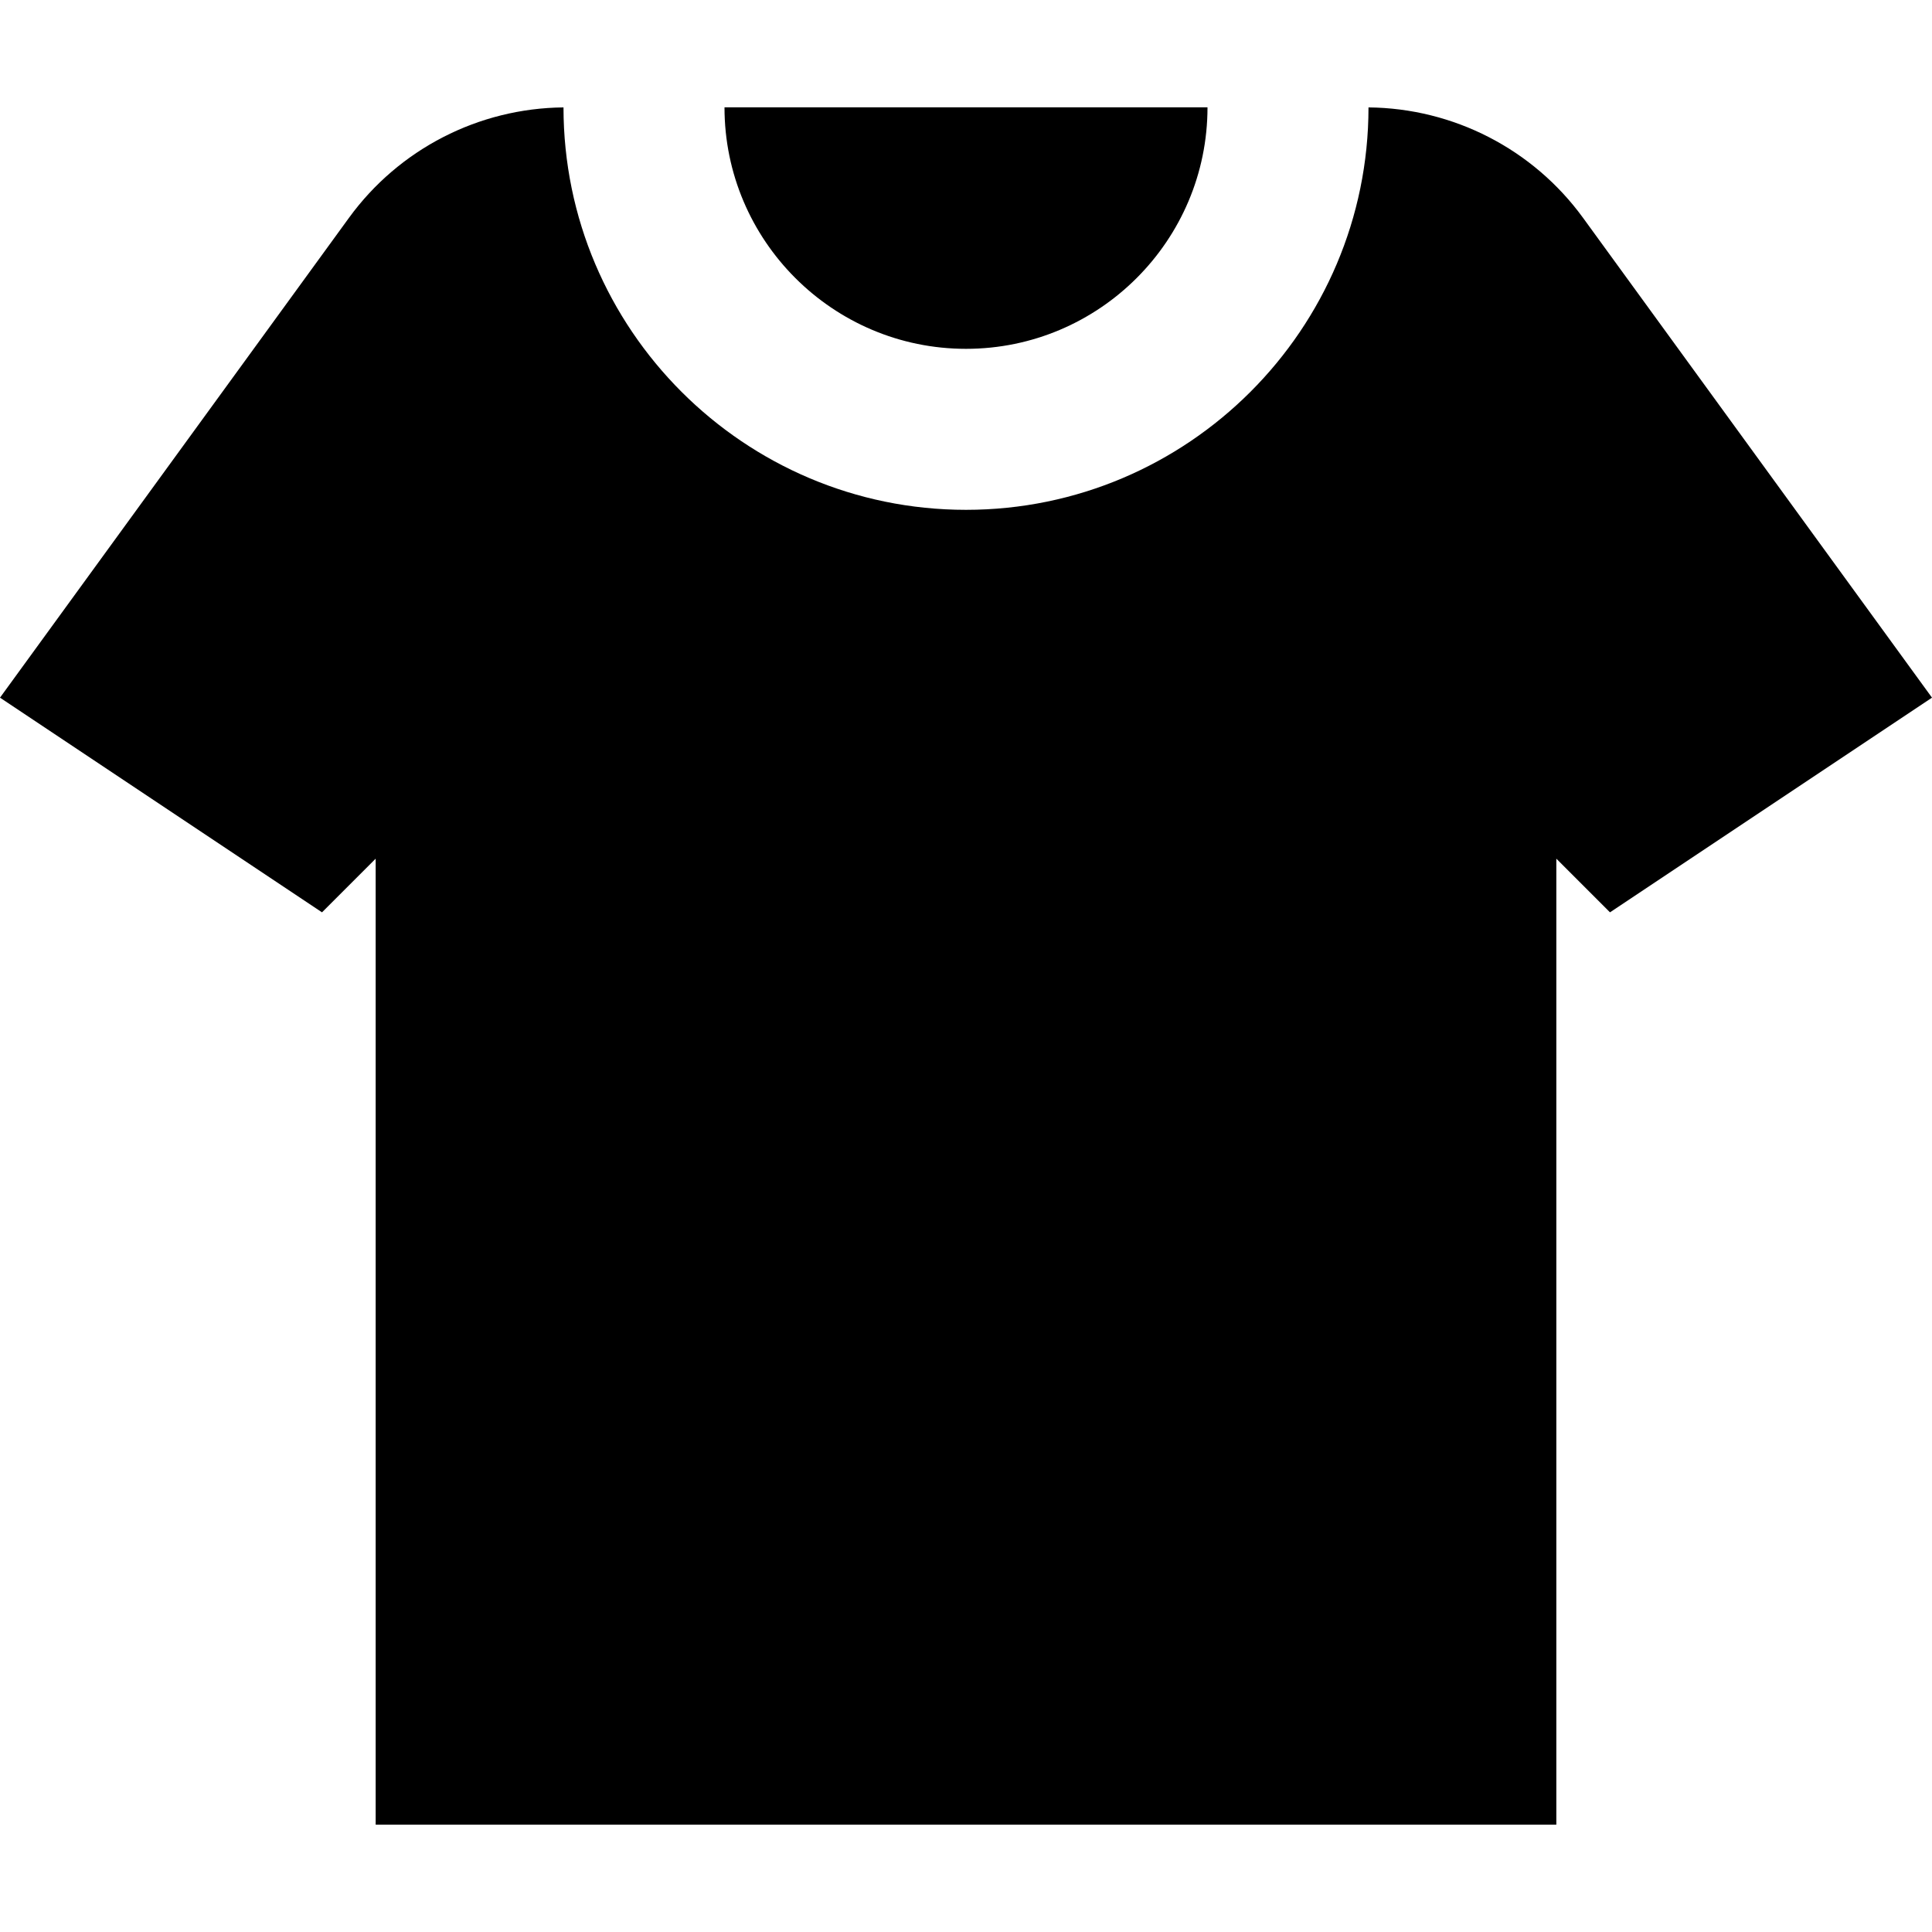
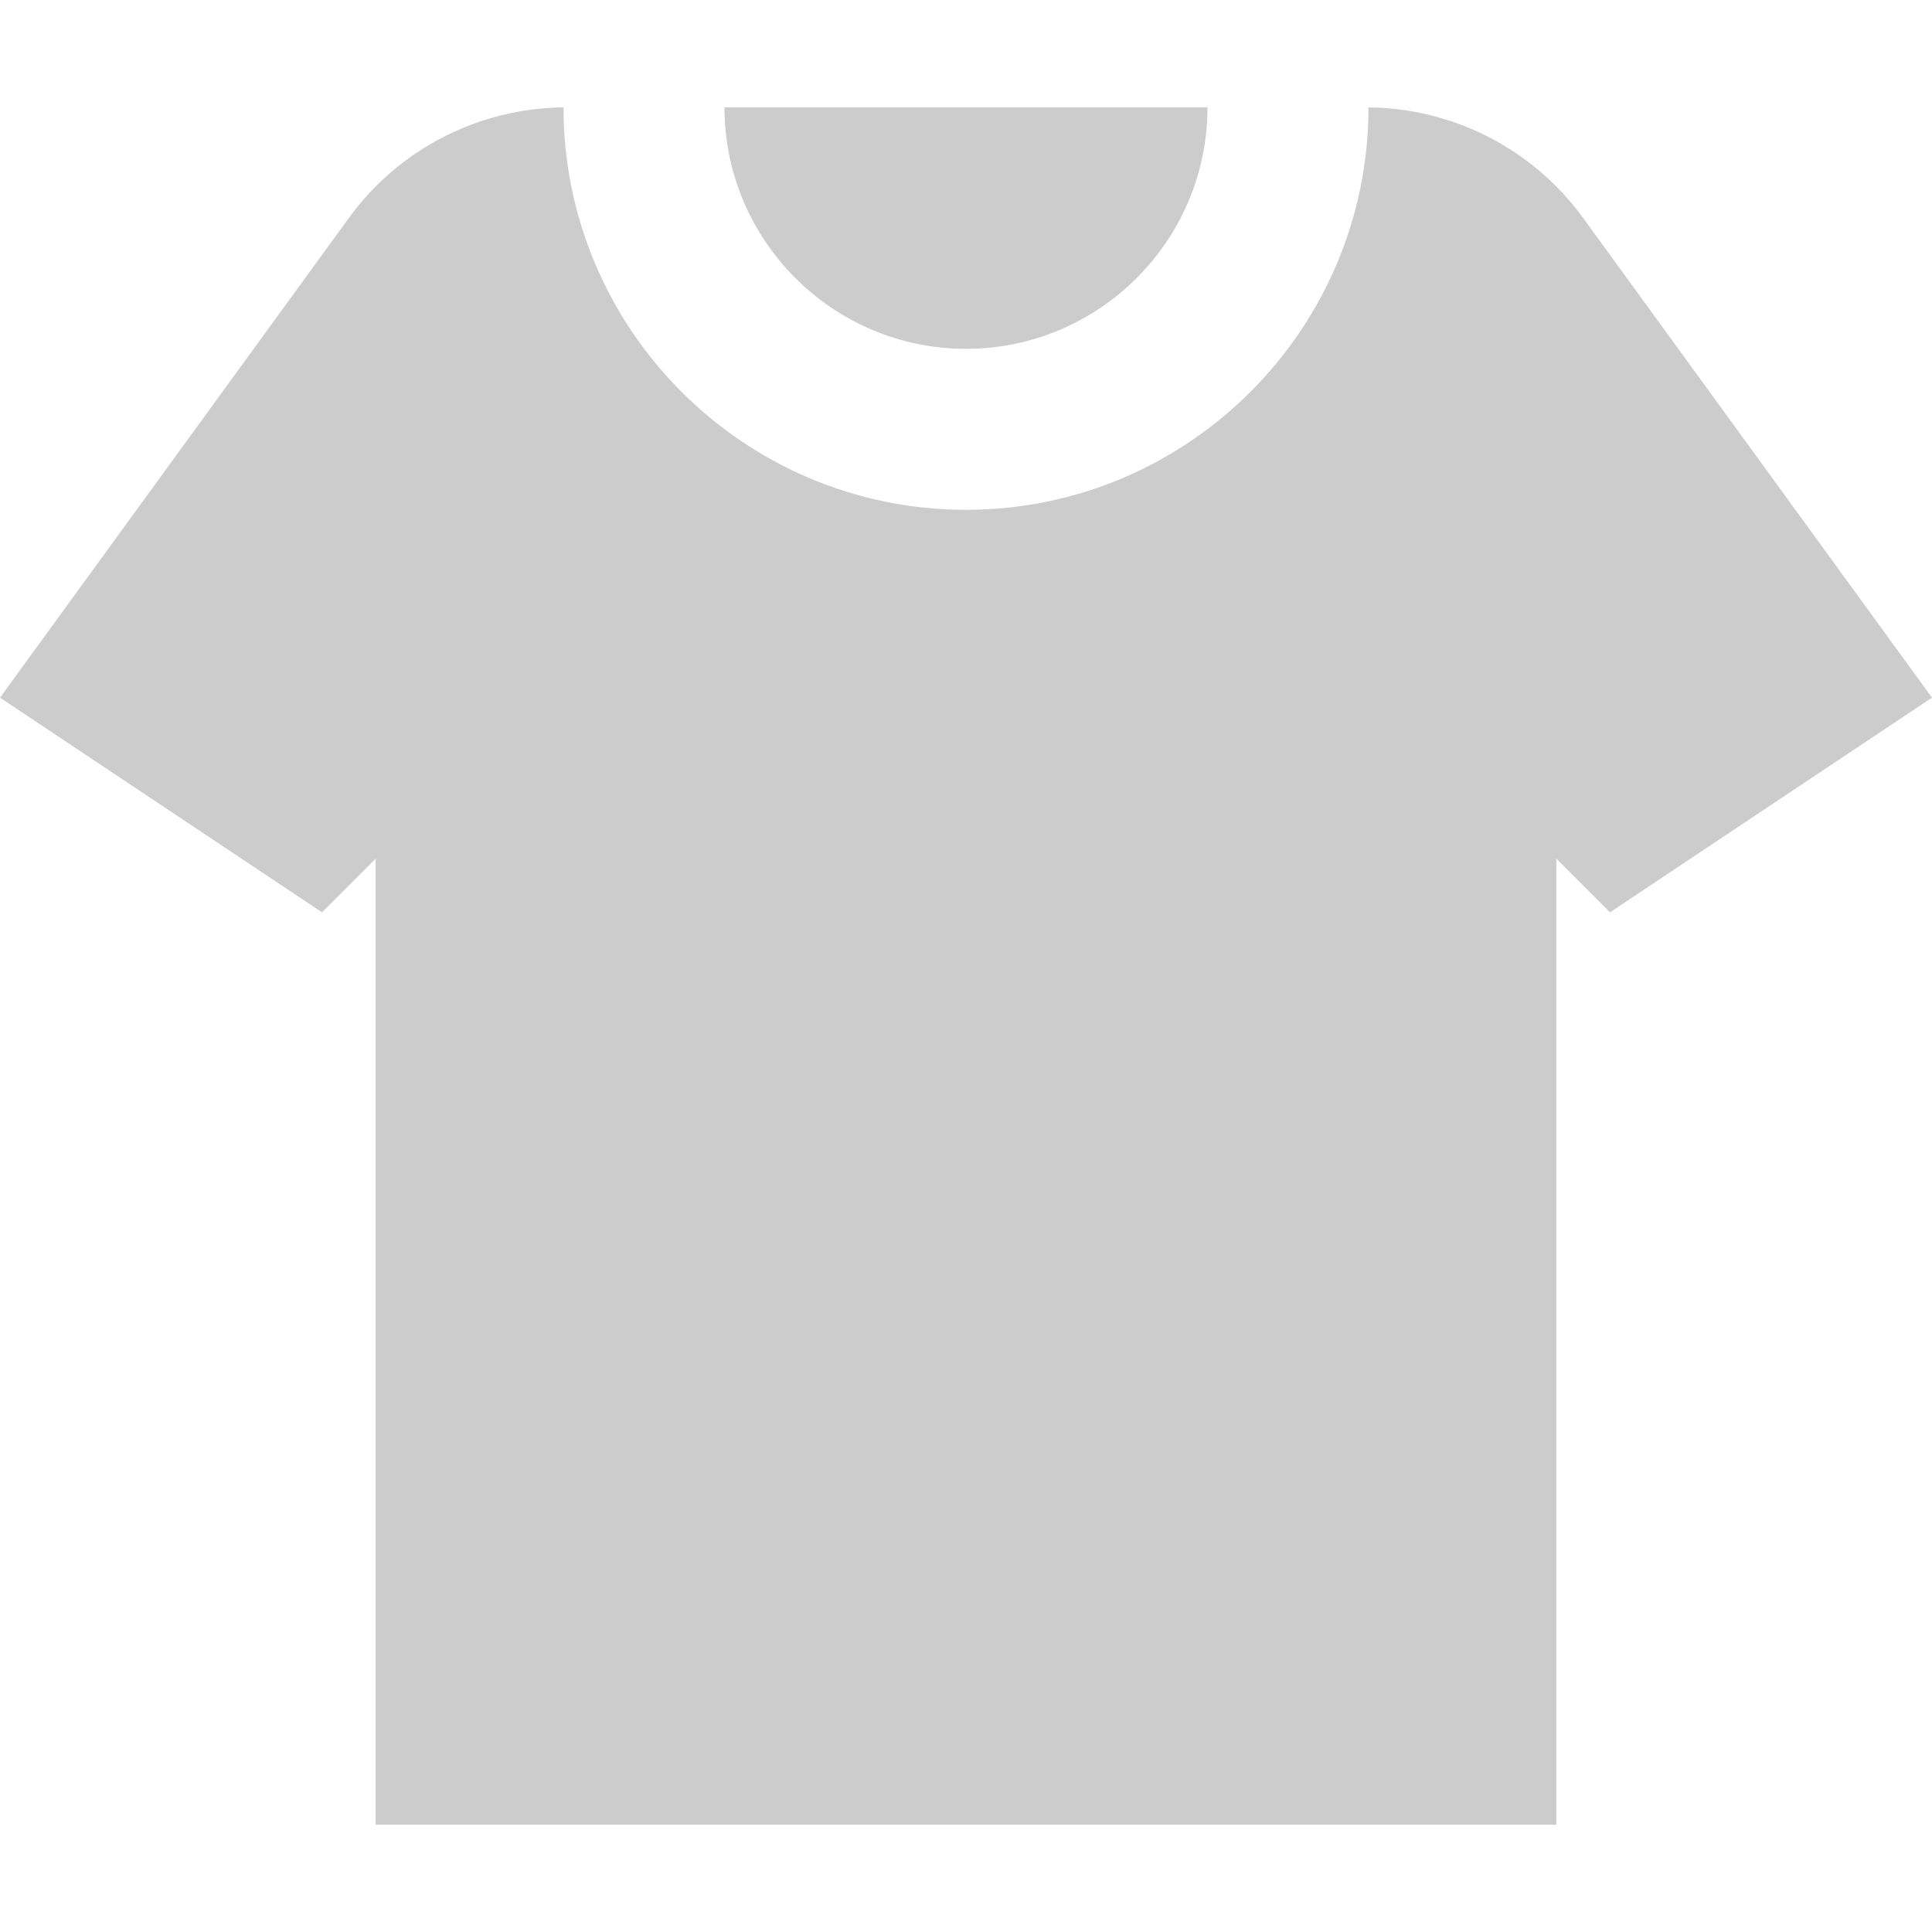
- <svg xmlns="http://www.w3.org/2000/svg" viewBox="0 0 512 512" fill="#000">
+ <svg xmlns="http://www.w3.org/2000/svg" viewBox="0 0 512 512" fill="#ccc">
  <path d="M192 28.444c0 35.29 28.71 64 64 64s64-28.71 64-64H192zm227.521 29.285c-13.254-18.221-34.351-29.057-56.855-29.265-.011 58.808-47.857 106.647-106.666 106.647S149.345 87.272 149.333 28.464c-22.505.208-43.602 11.044-56.855 29.266L0 184.889l85.333 56.889 14.222-14.222v256h312.889v-256l14.222 14.222L512 184.889l-92.479-127.16z" />
</svg>
